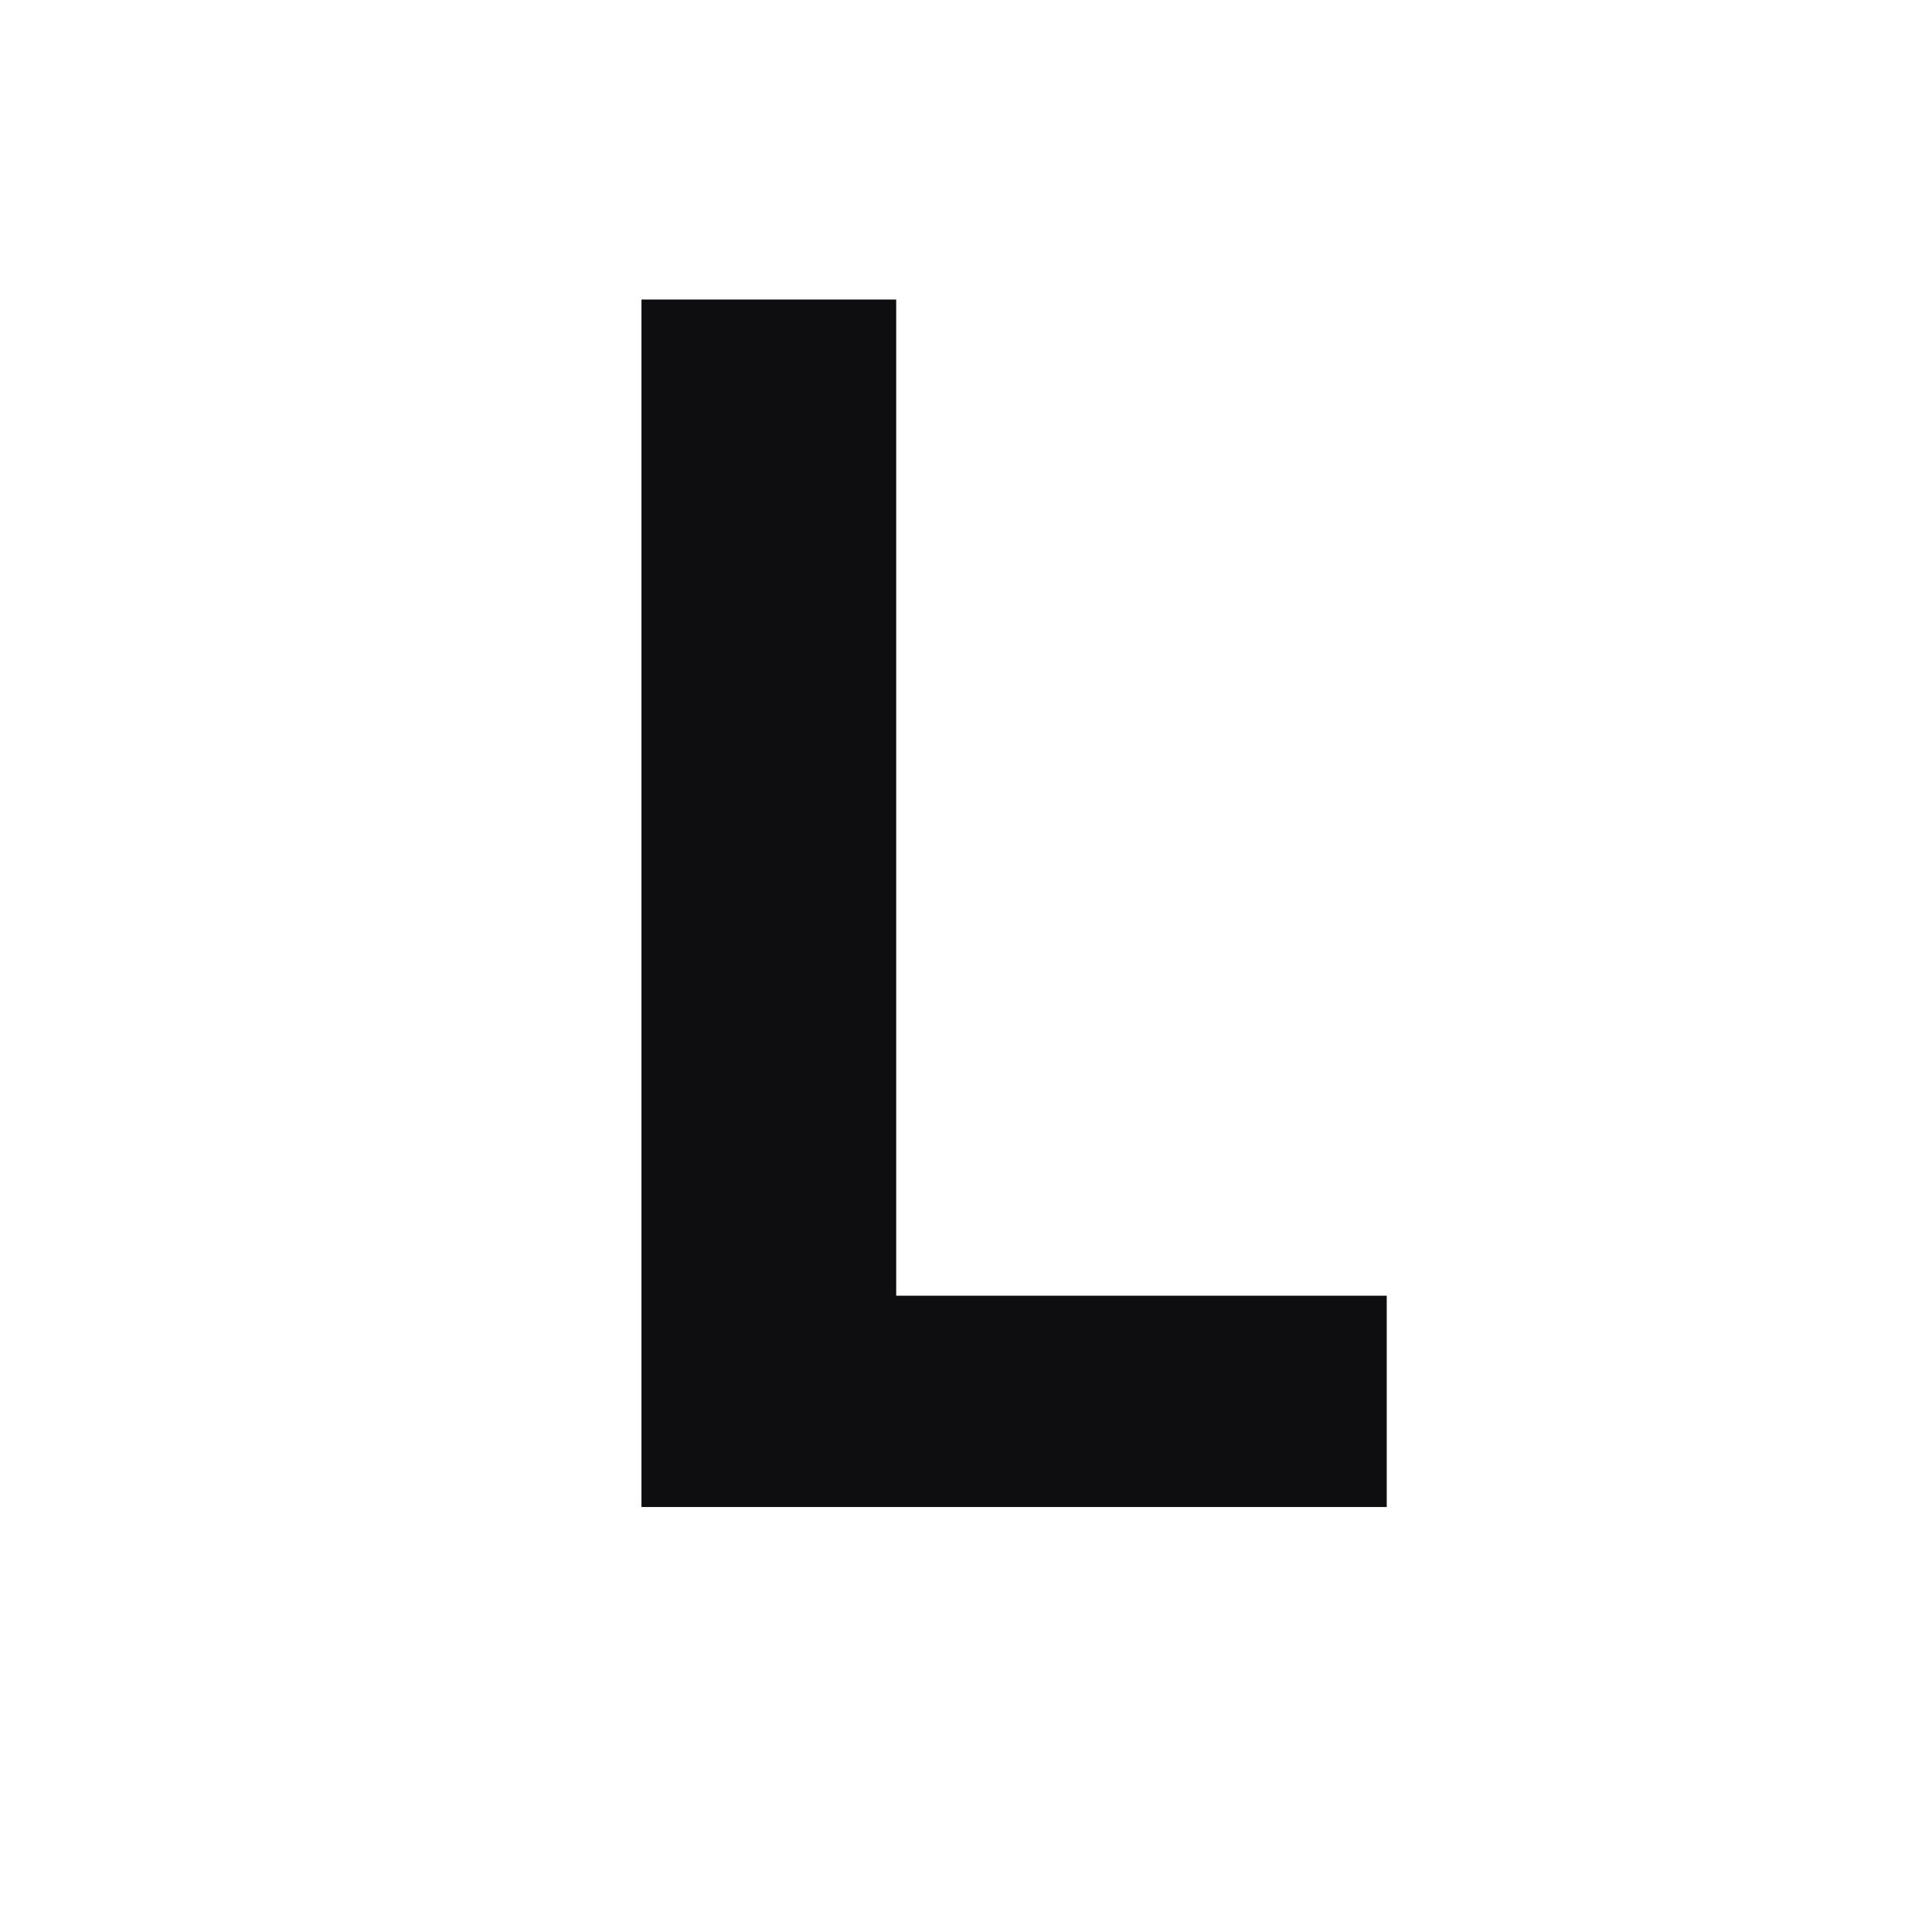
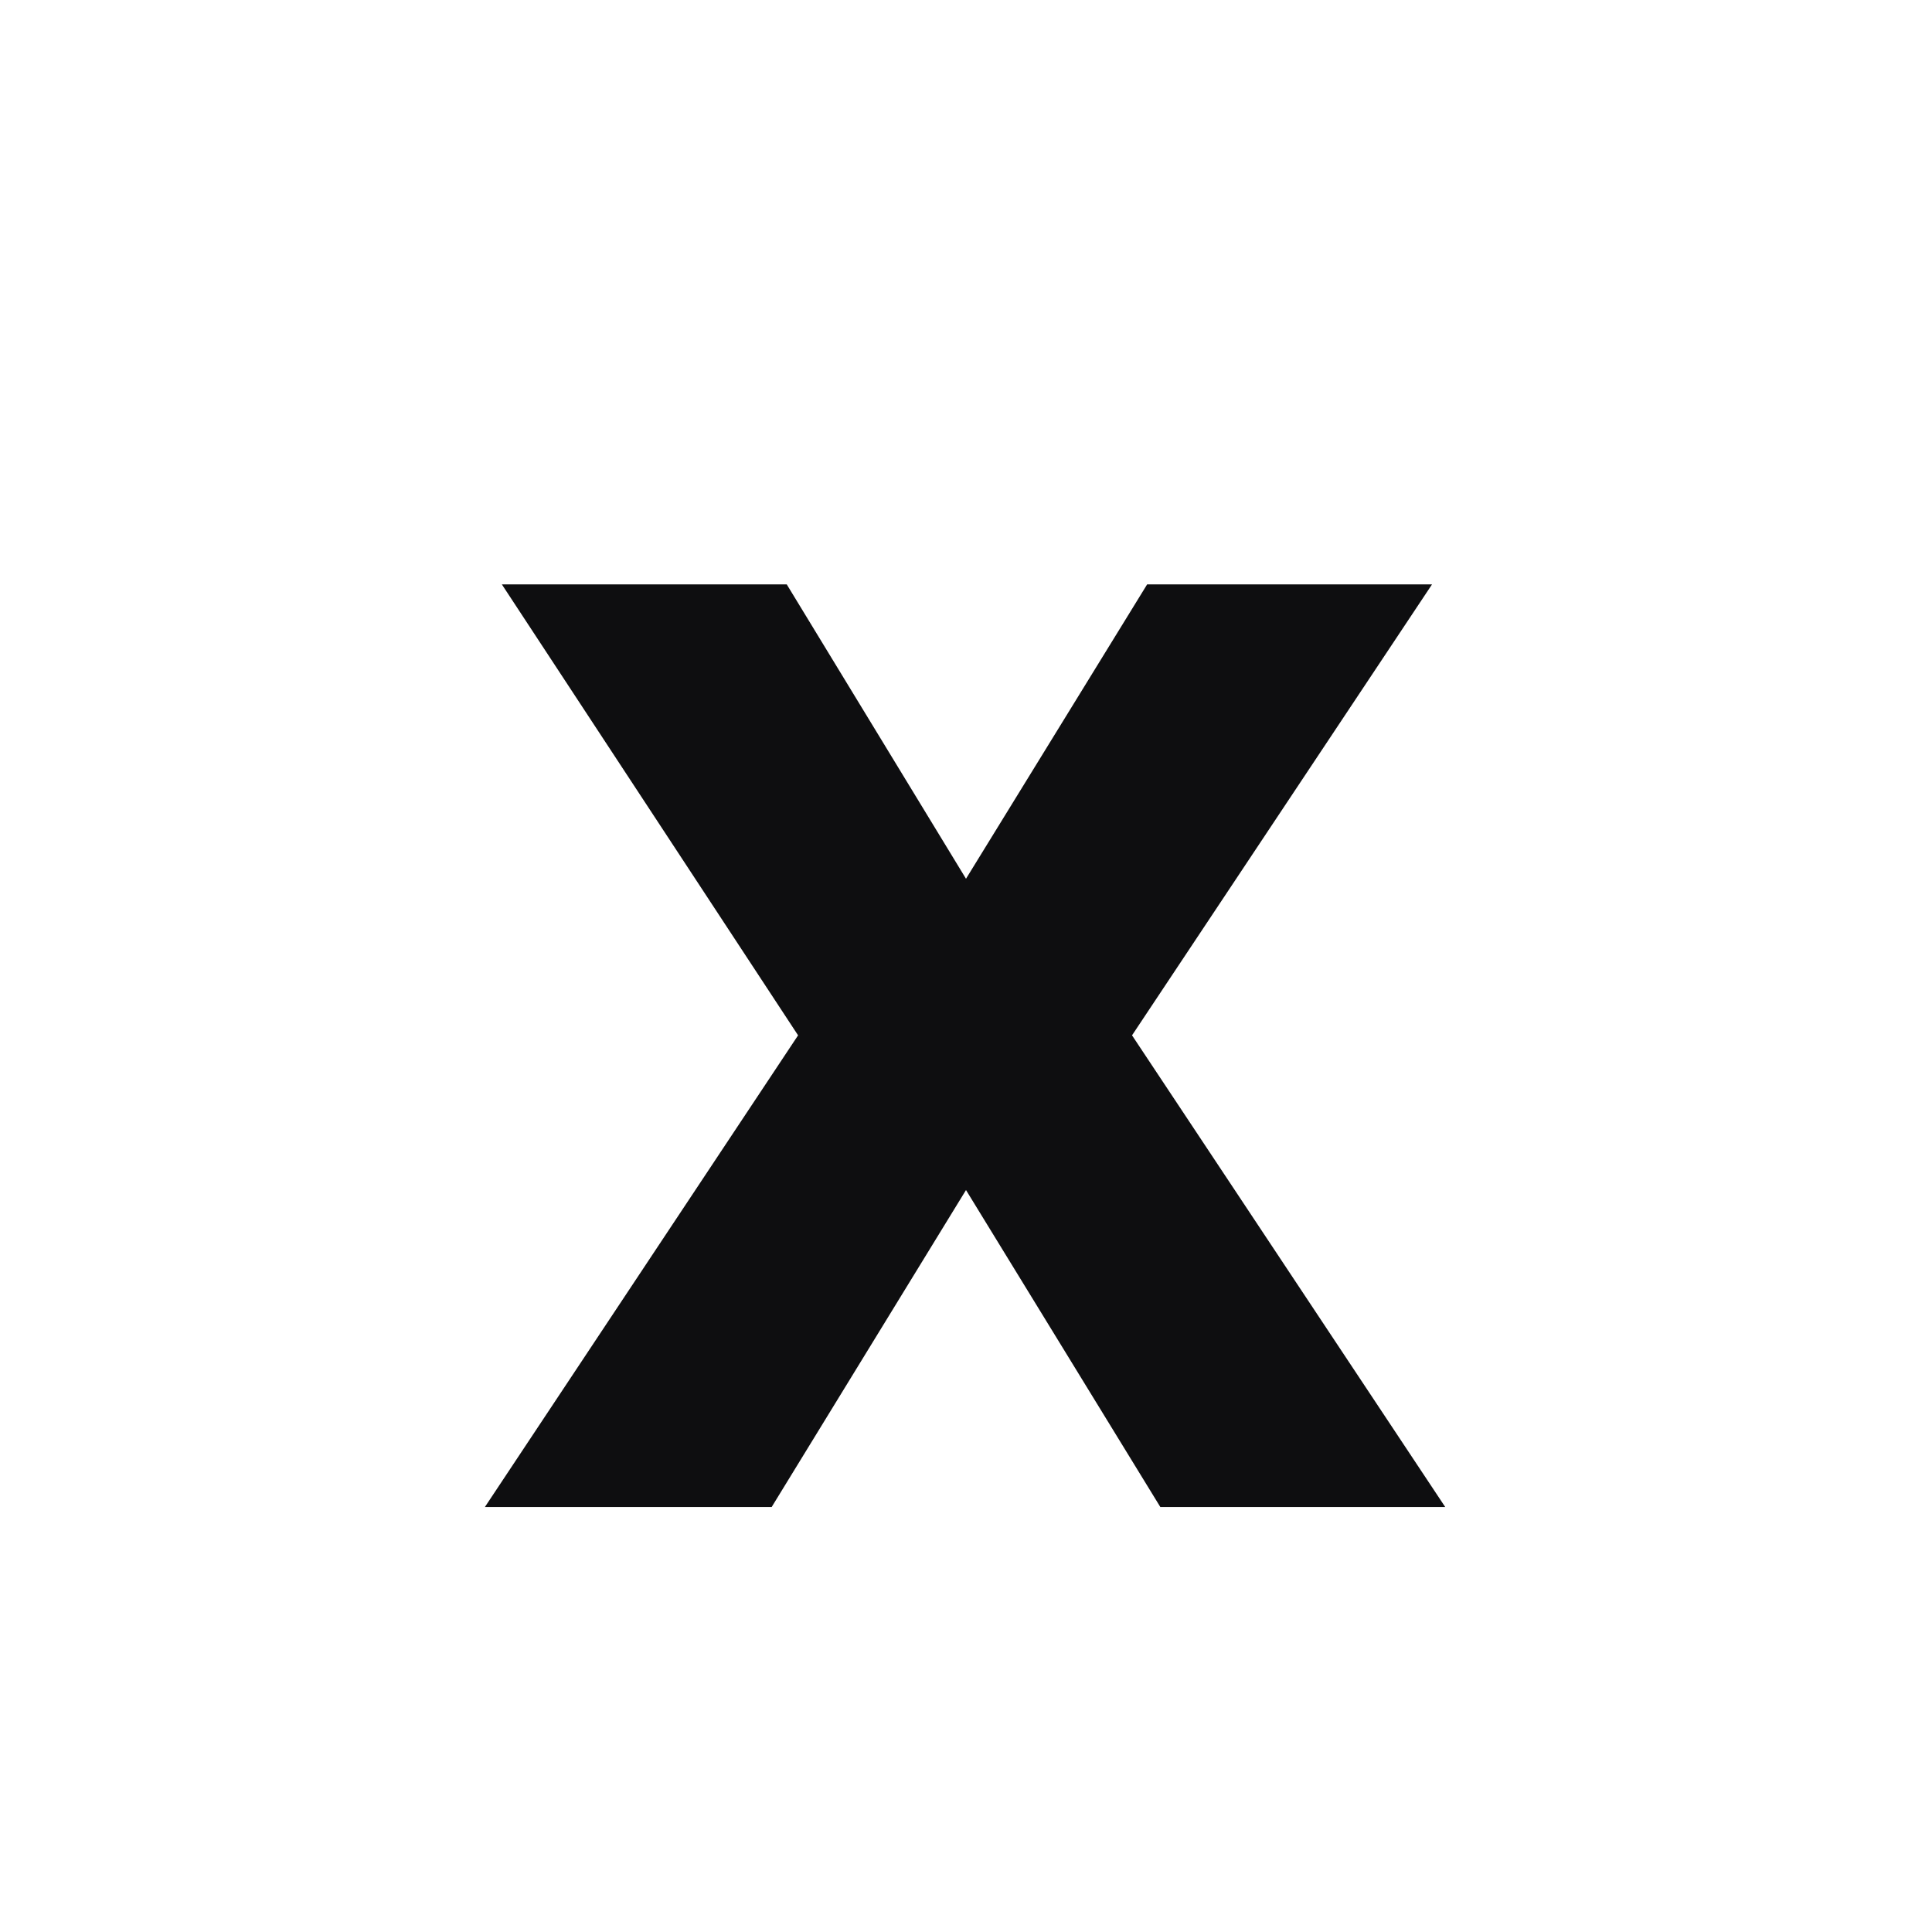
<svg xmlns="http://www.w3.org/2000/svg" width="16" height="16" viewBox="0 0 16 16">
-   <text x="50%" y="78%" text-anchor="middle" font-family="'IBM Plex Sans',system-ui,sans-serif" font-weight="700" font-size="14" fill="#0e0e10" letter-spacing="-0.5">L</text>
+   <text x="50%" y="78%" text-anchor="middle" font-family="'IBM Plex Sans',system-ui,sans-serif" font-weight="700" font-size="14" fill="#0e0e10">x</text>
</svg>
